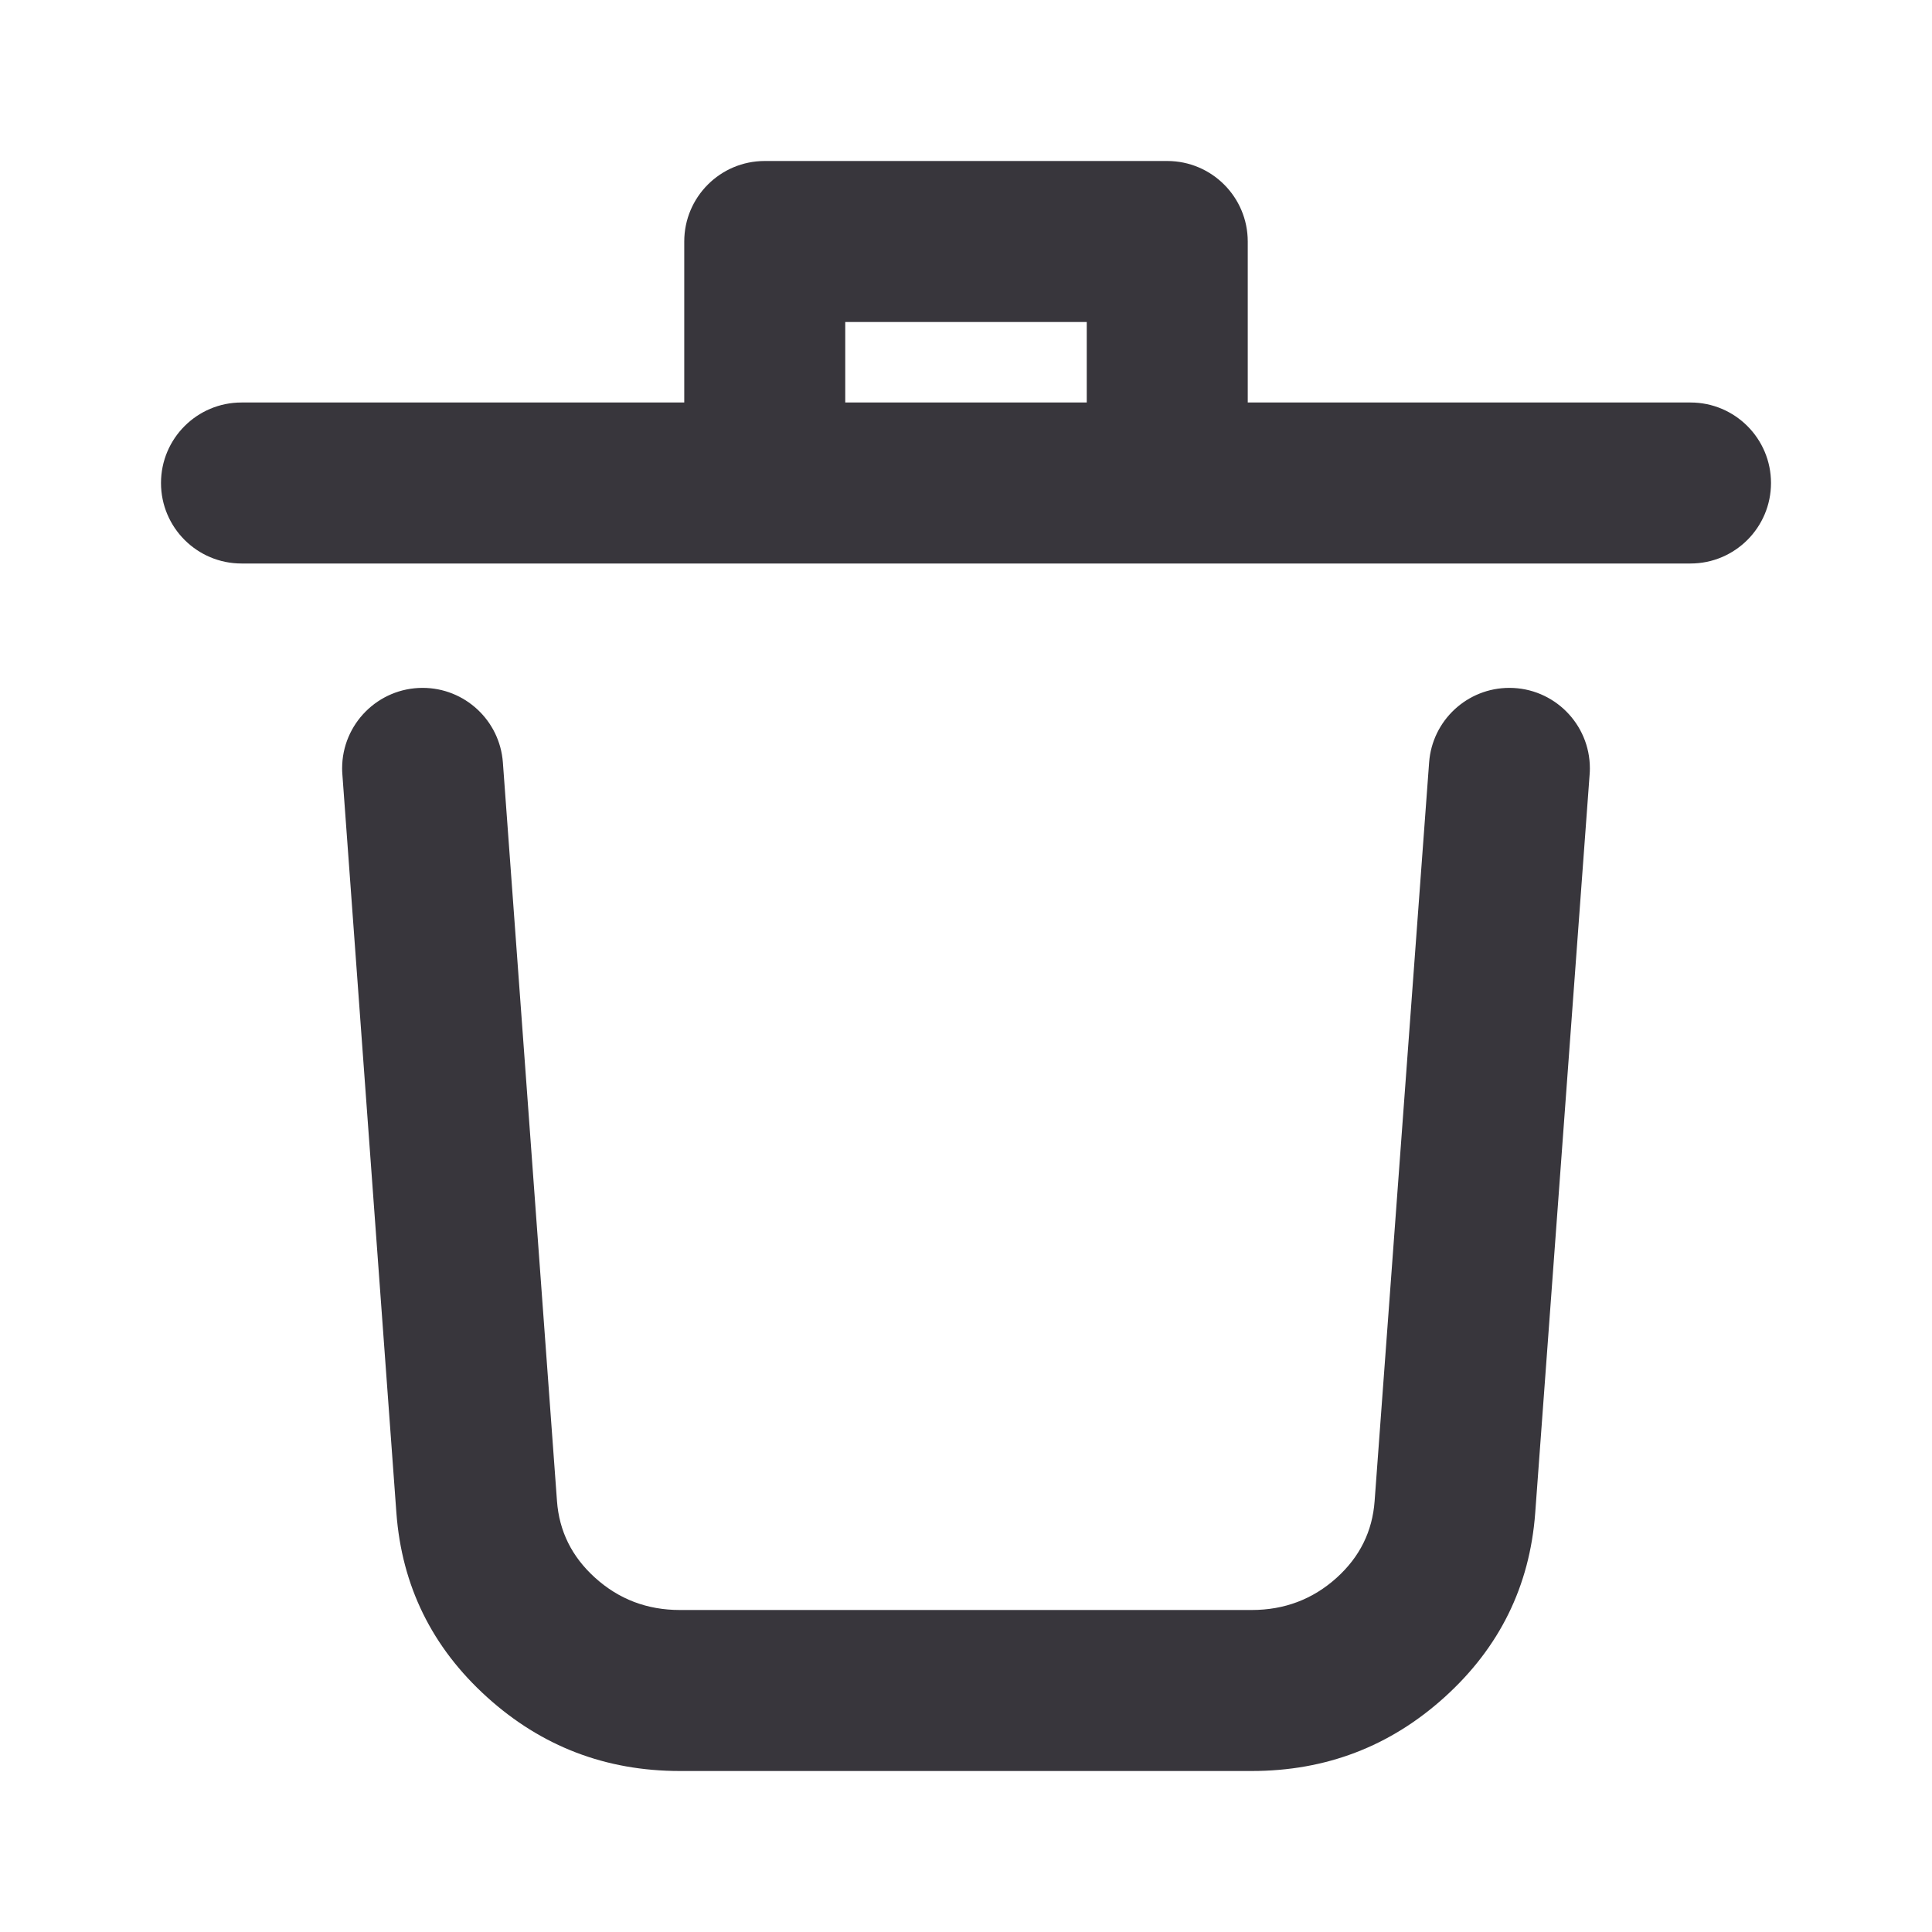
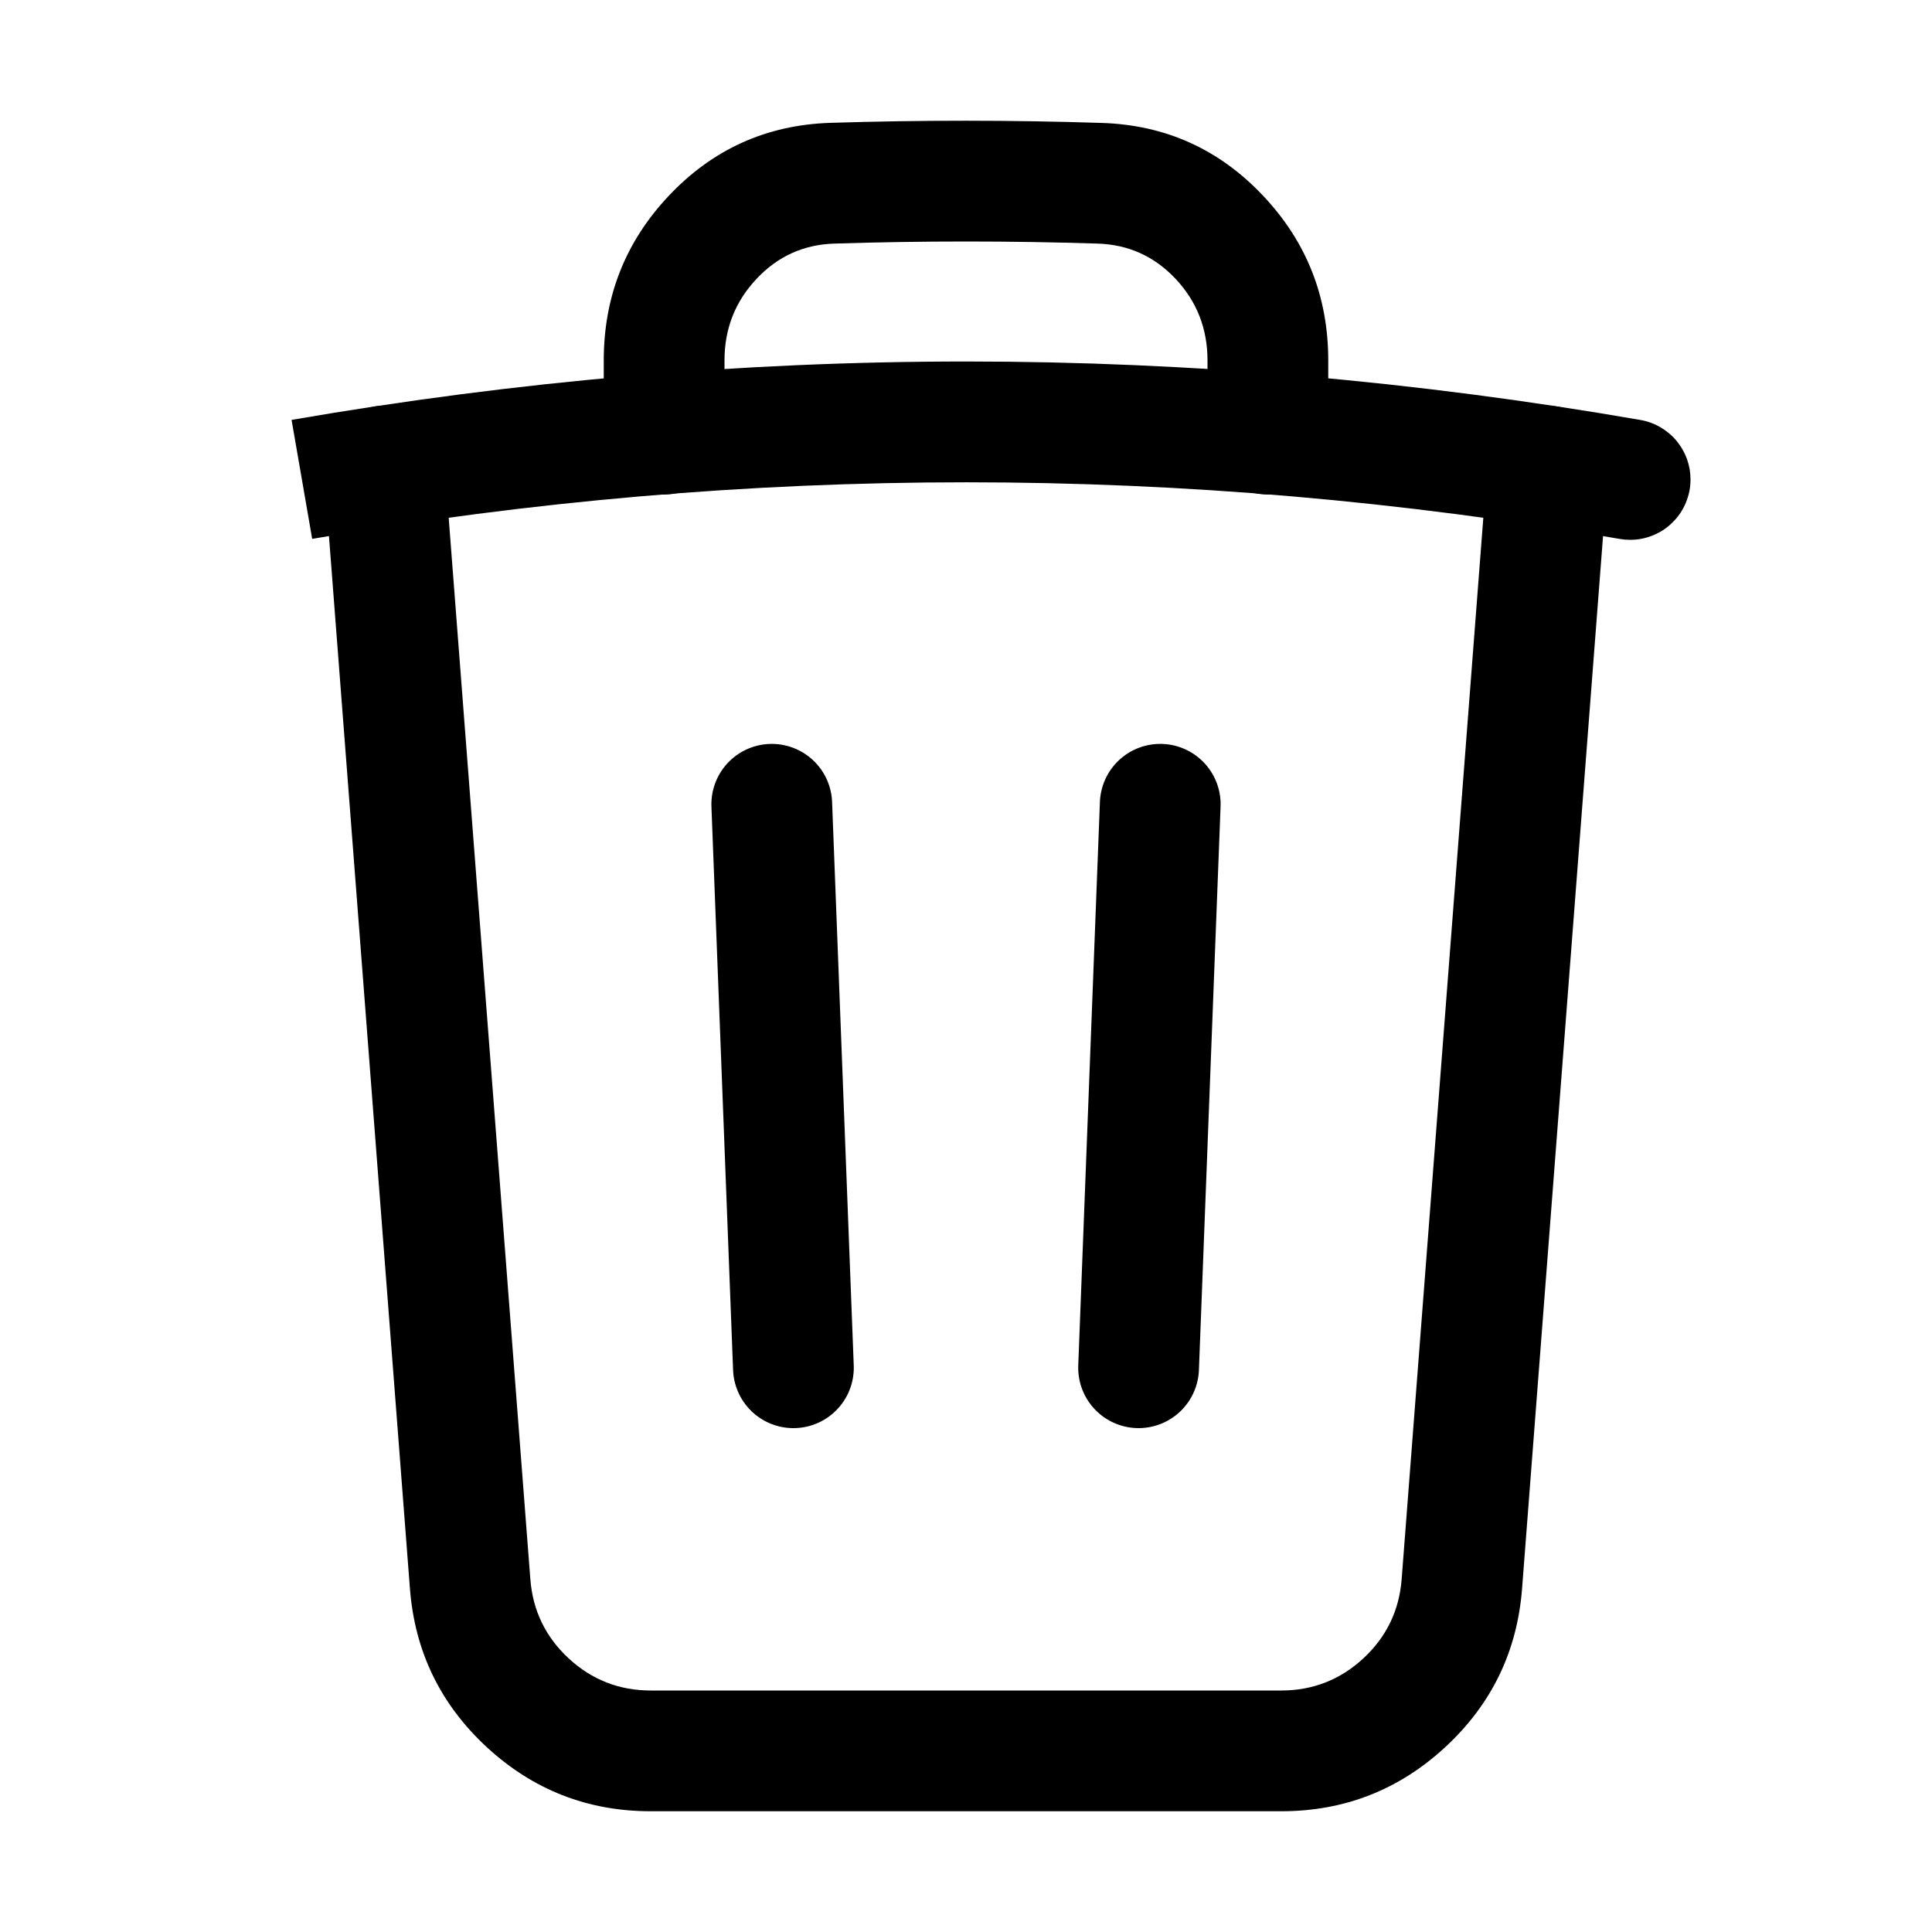
<svg xmlns="http://www.w3.org/2000/svg" fill="none" version="1.1" width="24" height="24" viewBox="0 0 24 24">
  <defs>
    <clipPath id="master_svg0_234_6225">
      <rect x="0" y="0" width="24" height="24" rx="0" />
    </clipPath>
-     <clipPath id="master_svg1_3105_3543">
-       <rect x="0" y="0" width="24" height="24" rx="0" />
-     </clipPath>
  </defs>
  <g clip-path="url(#master_svg0_234_6225)">
-     <g clip-path="url(#master_svg1_3105_3543)" />
+     <g transform="matrix(-0.03840023,0.9992625,-0.9992625,-0.03840023,24.1428,-3.309385)">
+       <line x1="13.664" y1="9.212" x2="20.669" y2="9.212" fill-opacity="0" stroke-opacity="1" stroke="#000000" fill="none" stroke-width="1.5" stroke-linecap="ROUND" stroke-linejoin="round" />
+     </g>
+     <g transform="matrix(-0.03840023,-0.9992625,0.9992625,-0.03840023,-5.936722,28.2105)">
+       <line x1="10.605" y1="16.212" x2="17.61" y2="16.212" fill-opacity="0" stroke-opacity="1" stroke="#000000" fill="none" stroke-width="1.5" stroke-linecap="ROUND" stroke-linejoin="round" />
+     </g>
    <g>
-       <g>
-         <g>
-           <path d="M13.5,5.5L13.5,4L10.5,4L10.5,5.5C10.5,6.052,10.052,6.5,9.5,6.5C8.948,6.5,8.5,6.052,8.5,5.5L8.5,3C8.5,2.448,8.948,2,9.5,2L14.5,2C15.052,2,15.5,2.448,15.5,3L15.5,5.5C15.5,6.052,15.052,6.5,14.5,6.5C13.948,6.5,13.5,6.052,13.5,5.5Z" fill-rule="evenodd" fill="#38363C" fill-opacity="1" />
-         </g>
-         <g>
-           <path d="M4.25,9.545C4.25,9.57,4.251,9.594,4.253,9.618L4.924,18.792Q5.025,20.156,6.051,21.083Q7.065,22,8.446,22L15.549,22Q16.93,22,17.944,21.084Q18.97,20.157,19.071,18.794L19.747,9.619C19.749,9.595,19.75,9.57,19.75,9.545C19.75,8.993,19.302,8.545,18.75,8.545C18.226,8.545,17.791,8.95,17.753,9.472L17.076,18.647Q17.035,19.211,16.604,19.6Q16.16,20,15.549,20L8.446,20Q7.835,20,7.392,19.599Q6.96,19.209,6.919,18.646L6.247,9.472C6.209,8.95,5.774,8.545,5.25,8.545C4.698,8.545,4.25,8.993,4.25,9.545Z" fill-rule="evenodd" fill="#38363C" fill-opacity="1" />
-         </g>
-         <g>
-           <path d="M3,5L21,5C21.552,5,22,5.448,22,6C22,6.552,21.552,7,21,7L3,7C2.448,7,2,6.552,2,6C2,5.448,2.448,5,3,5Z" fill-rule="evenodd" fill="#38363C" fill-opacity="1" />
-         </g>
-       </g>
+       <path d="M5.52,5.733L6.588,19.616Q6.633,20.201,7.064,20.601Q7.496,21,8.084,21L15.916,21Q16.504,21,16.936,20.601Q17.367,20.201,17.412,19.616L18.48,5.734Q18.486,5.664,18.504,5.596Q18.522,5.528,18.553,5.465Q18.583,5.401,18.625,5.345Q18.667,5.289,18.718,5.241Q18.77,5.193,18.829,5.156Q18.889,5.118,18.954,5.093Q19.02,5.067,19.089,5.054Q19.158,5.041,19.228,5.041Q19.302,5.041,19.374,5.056Q19.447,5.07,19.515,5.098Q19.583,5.126,19.645,5.168Q19.706,5.209,19.758,5.261Q19.811,5.313,19.852,5.374Q19.893,5.436,19.921,5.504Q19.949,5.572,19.964,5.645Q19.978,5.717,19.978,5.791Q19.978,5.82,19.976,5.849L18.908,19.731Q18.818,20.903,17.955,21.702Q17.092,22.5,15.916,22.5L8.084,22.5Q6.908,22.5,6.045,21.702Q5.182,20.903,5.092,19.731L4.024,5.848L4.024,5.848Q4.022,5.819,4.022,5.79Q4.022,5.716,4.036,5.644Q4.051,5.571,4.079,5.503Q4.107,5.435,4.148,5.373Q4.189,5.312,4.242,5.26Q4.294,5.208,4.355,5.167Q4.417,5.125,4.485,5.097Q4.553,5.069,4.626,5.055Q4.698,5.04,4.772,5.04Q4.842,5.04,4.911,5.053Q4.98,5.066,5.046,5.092Q5.111,5.117,5.171,5.155Q5.23,5.192,5.282,5.24Q5.333,5.288,5.375,5.344Q5.417,5.4,5.447,5.464Q5.478,5.527,5.496,5.595Q5.514,5.663,5.52,5.733L5.52,5.733Z" fill-rule="evenodd" fill="#000000" fill-opacity="1" />
+     </g>
+     <g>
+       <path d="M7.5,4.477L7.5,5.393Q7.5,5.467,7.514,5.539Q7.529,5.612,7.557,5.68Q7.585,5.748,7.626,5.81Q7.667,5.871,7.72,5.923Q7.772,5.976,7.833,6.017Q7.895,6.058,7.963,6.086Q8.031,6.114,8.104,6.129Q8.176,6.143,8.25,6.143Q8.324,6.143,8.396,6.129Q8.469,6.114,8.537,6.086Q8.605,6.058,8.667,6.017Q8.728,5.976,8.78,5.923Q8.833,5.871,8.874,5.81Q8.915,5.748,8.943,5.68Q8.971,5.612,8.986,5.539Q9,5.467,9,5.393L9,4.477Q9,3.886,9.399,3.463Q9.793,3.044,10.364,3.026Q12,2.974,13.636,3.026Q14.207,3.044,14.602,3.462Q15,3.885,15,4.477L15,5.393Q15,5.467,15.014,5.539Q15.029,5.612,15.057,5.68Q15.085,5.748,15.126,5.81Q15.167,5.871,15.22,5.923Q15.272,5.976,15.333,6.017Q15.395,6.058,15.463,6.086Q15.531,6.114,15.604,6.129Q15.676,6.143,15.75,6.143Q15.824,6.143,15.896,6.129Q15.969,6.114,16.037,6.086Q16.105,6.058,16.167,6.017Q16.228,5.976,16.28,5.923Q16.333,5.871,16.374,5.81Q16.415,5.748,16.443,5.68Q16.471,5.612,16.486,5.539Q16.5,5.467,16.5,5.393L16.5,4.477Q16.5,3.29,15.693,2.434Q14.874,1.564,13.684,1.527Q12,1.473,10.316,1.526Q9.126,1.564,8.306,2.434Q7.5,3.291,7.5,4.477Z" fill-rule="evenodd" fill="#000000" fill-opacity="1" />
+     </g>
+     <g>
+       <path d="M3.878,6.694Q12.01,5.288,20.122,6.695Q20.185,6.706,20.25,6.706Q20.324,6.706,20.396,6.692Q20.469,6.677,20.537,6.649Q20.605,6.621,20.667,6.58Q20.728,6.539,20.78,6.486Q20.833,6.434,20.874,6.373Q20.915,6.311,20.943,6.243Q20.971,6.175,20.986,6.102Q21,6.03,21,5.956Q21,5.89,20.989,5.826Q20.977,5.761,20.955,5.699Q20.932,5.637,20.899,5.58Q20.866,5.524,20.824,5.473Q20.782,5.423,20.731,5.381Q20.681,5.339,20.624,5.306Q20.567,5.273,20.505,5.251Q20.443,5.228,20.378,5.217Q12.011,3.765,3.623,5.216L3.622,5.216L3.878,6.694Z" fill-rule="evenodd" fill="#000000" fill-opacity="1" />
    </g>
  </g>
</svg>
